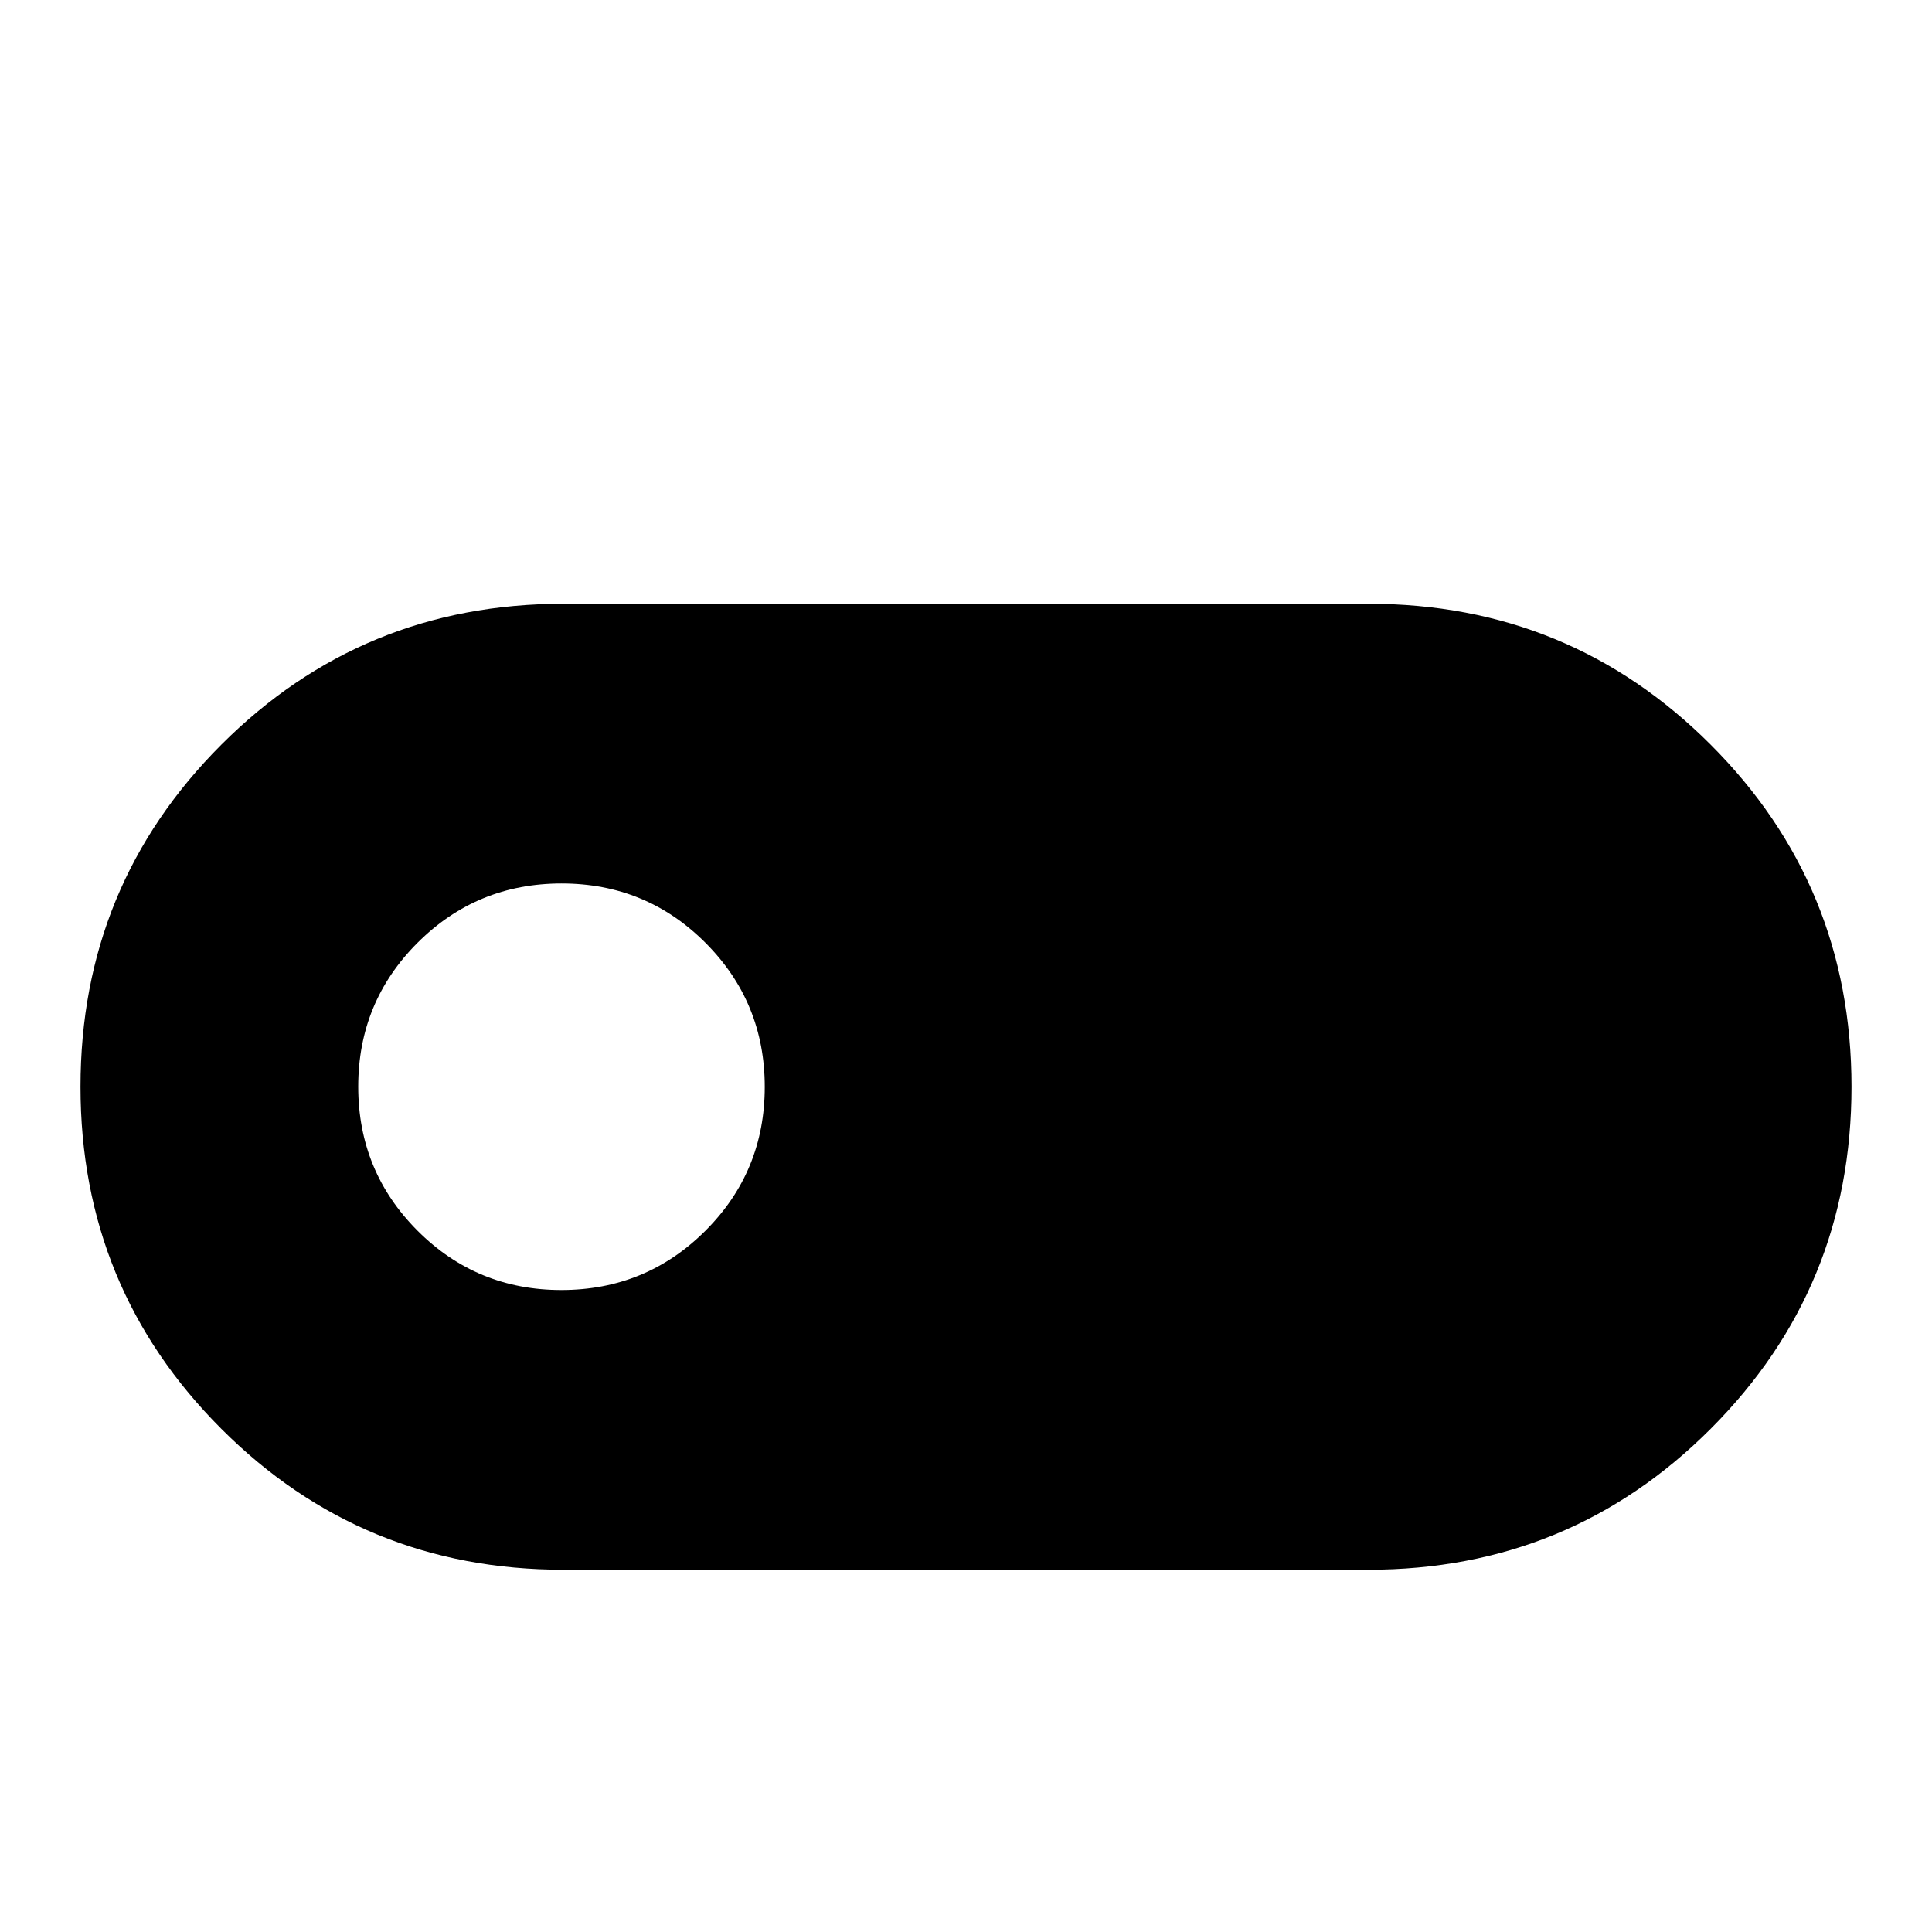
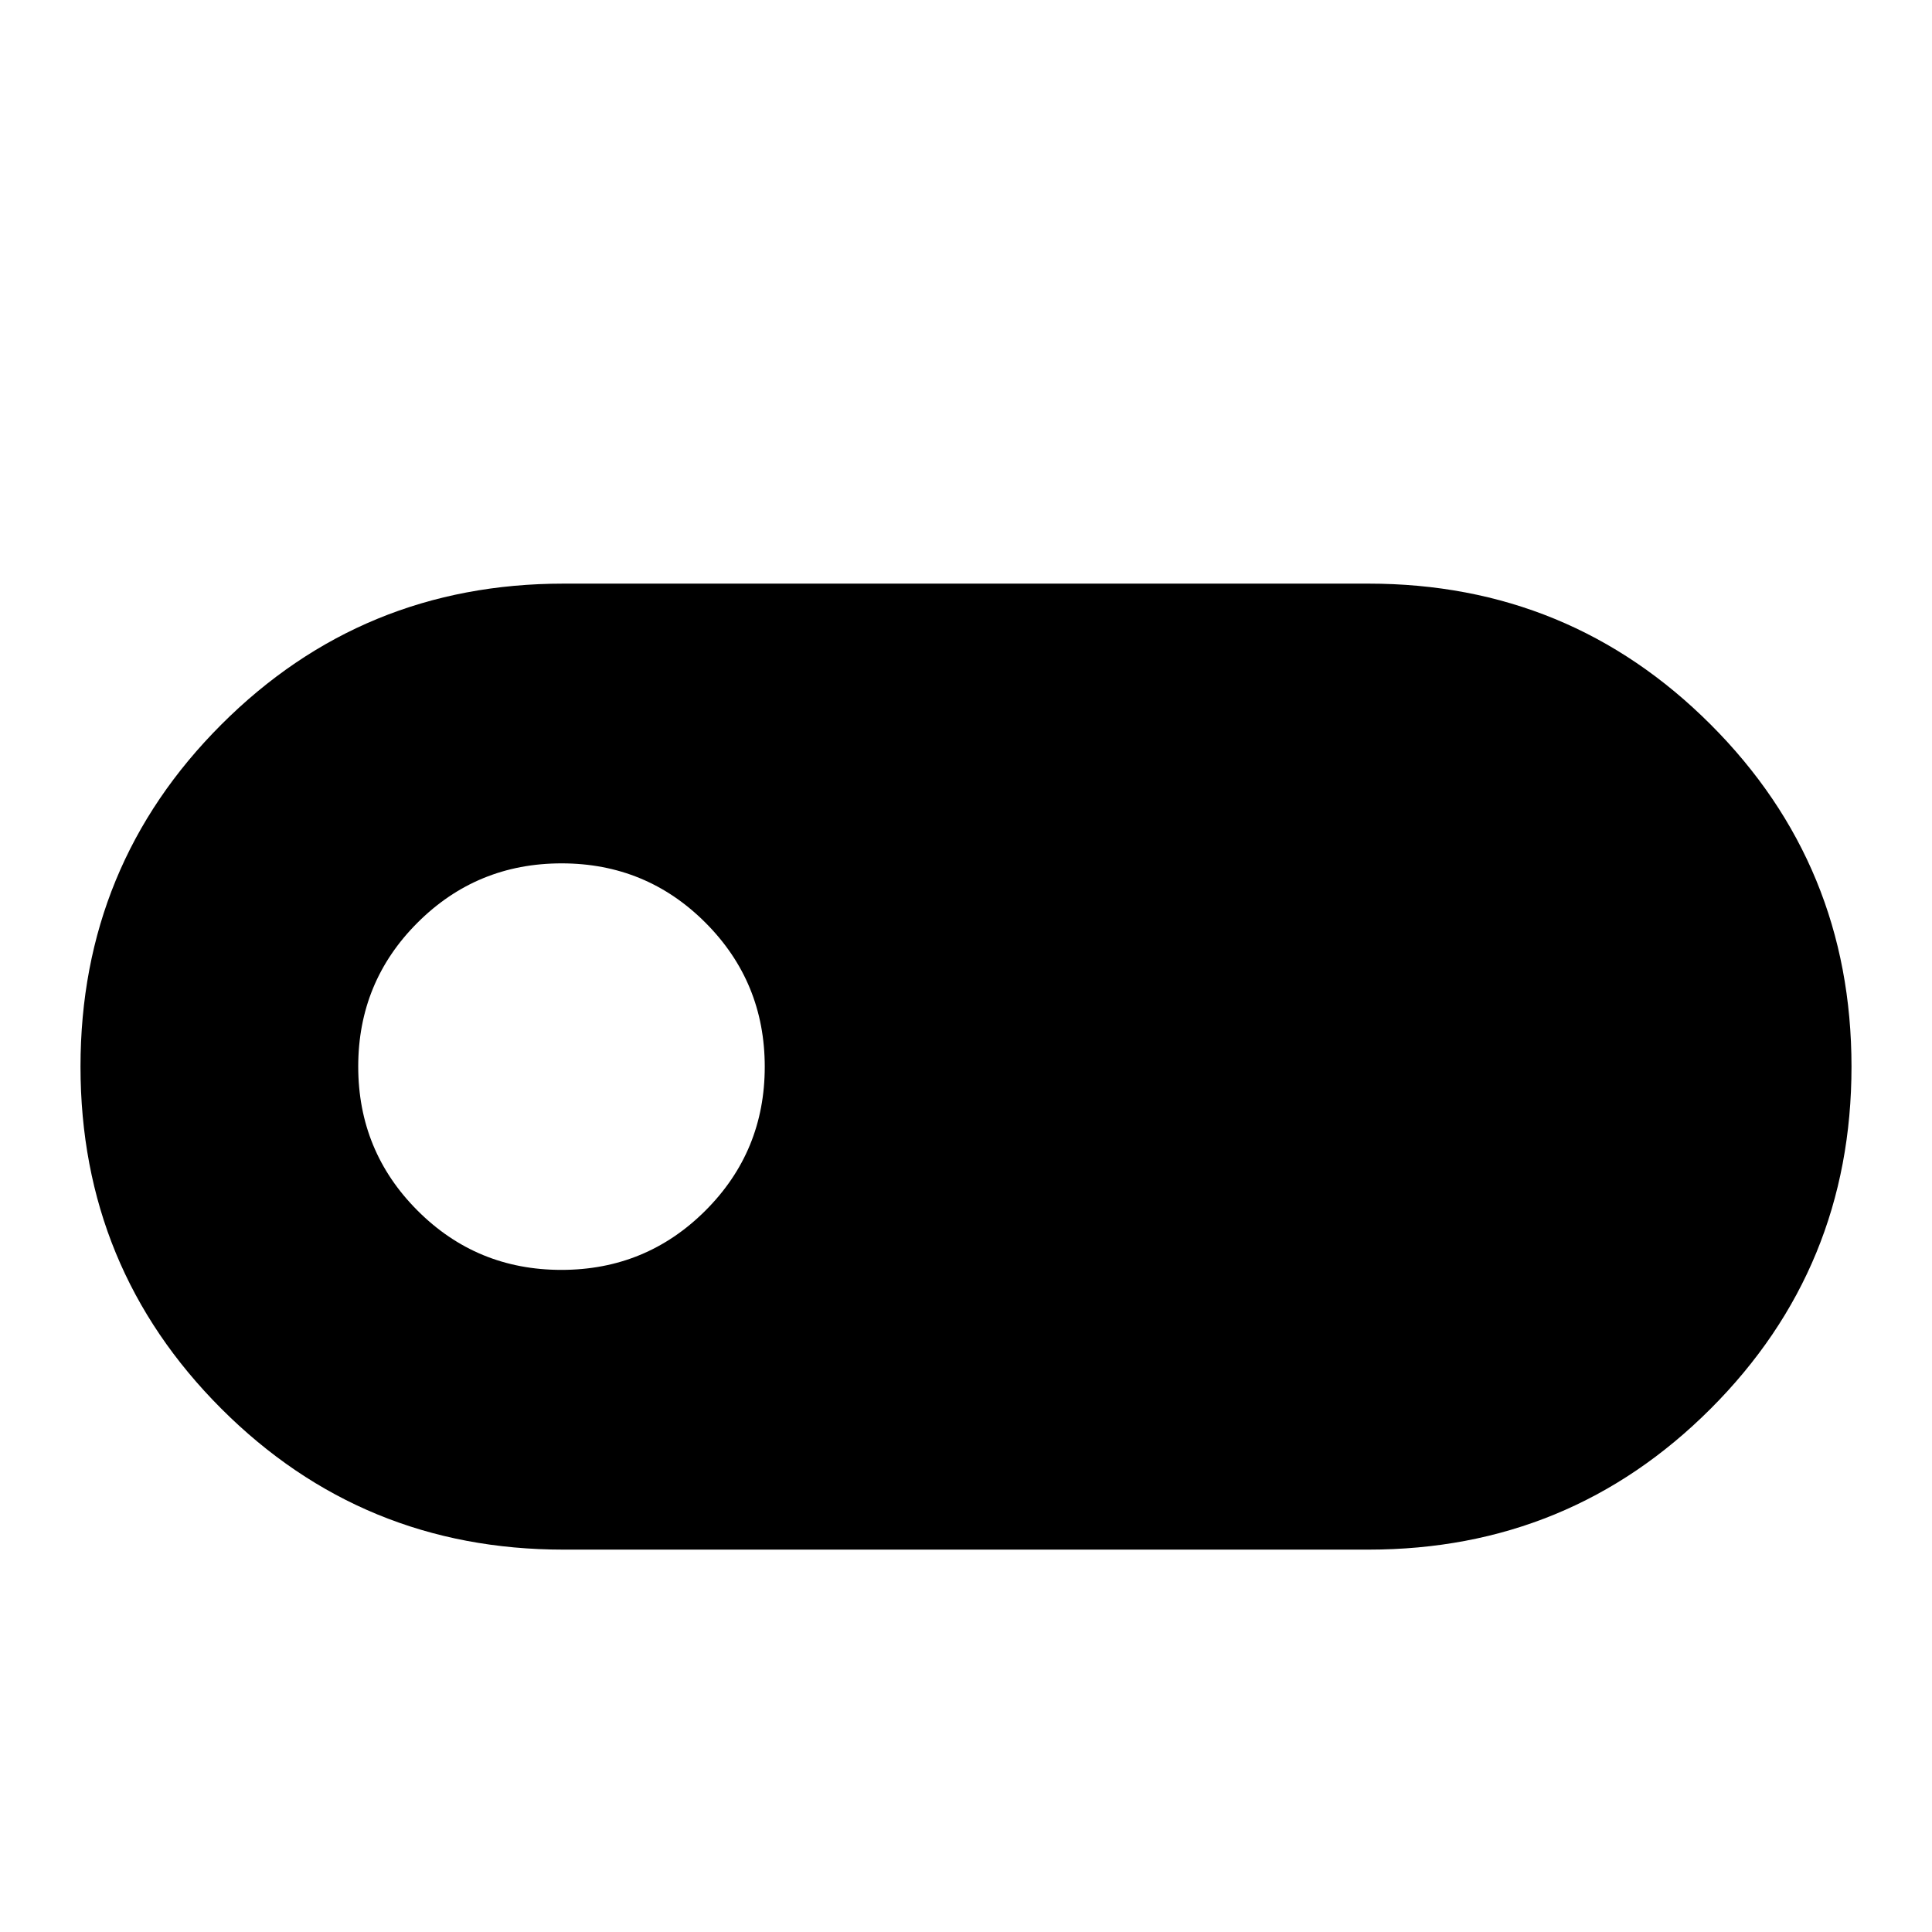
- <svg xmlns="http://www.w3.org/2000/svg" width="48" height="48" viewBox="0 -900 960 720">
+ <svg xmlns="http://www.w3.org/2000/svg" width="48" height="48" viewBox="0 -840 960 620">
  <path d="M280-240q-100 0-170-70T40-480q0-100 70-170t170-70h400q100 0 170 70t70 170q0 100-70 170t-170 70H280Zm-1.059-139Q321-379 350.5-408.441t29.5-71.5Q380-522 350.559-551.5t-71.5-29.5Q237-581 207.5-551.559t-29.5 71.5Q178-438 207.441-408.5t71.5 29.5Z" />
</svg>
